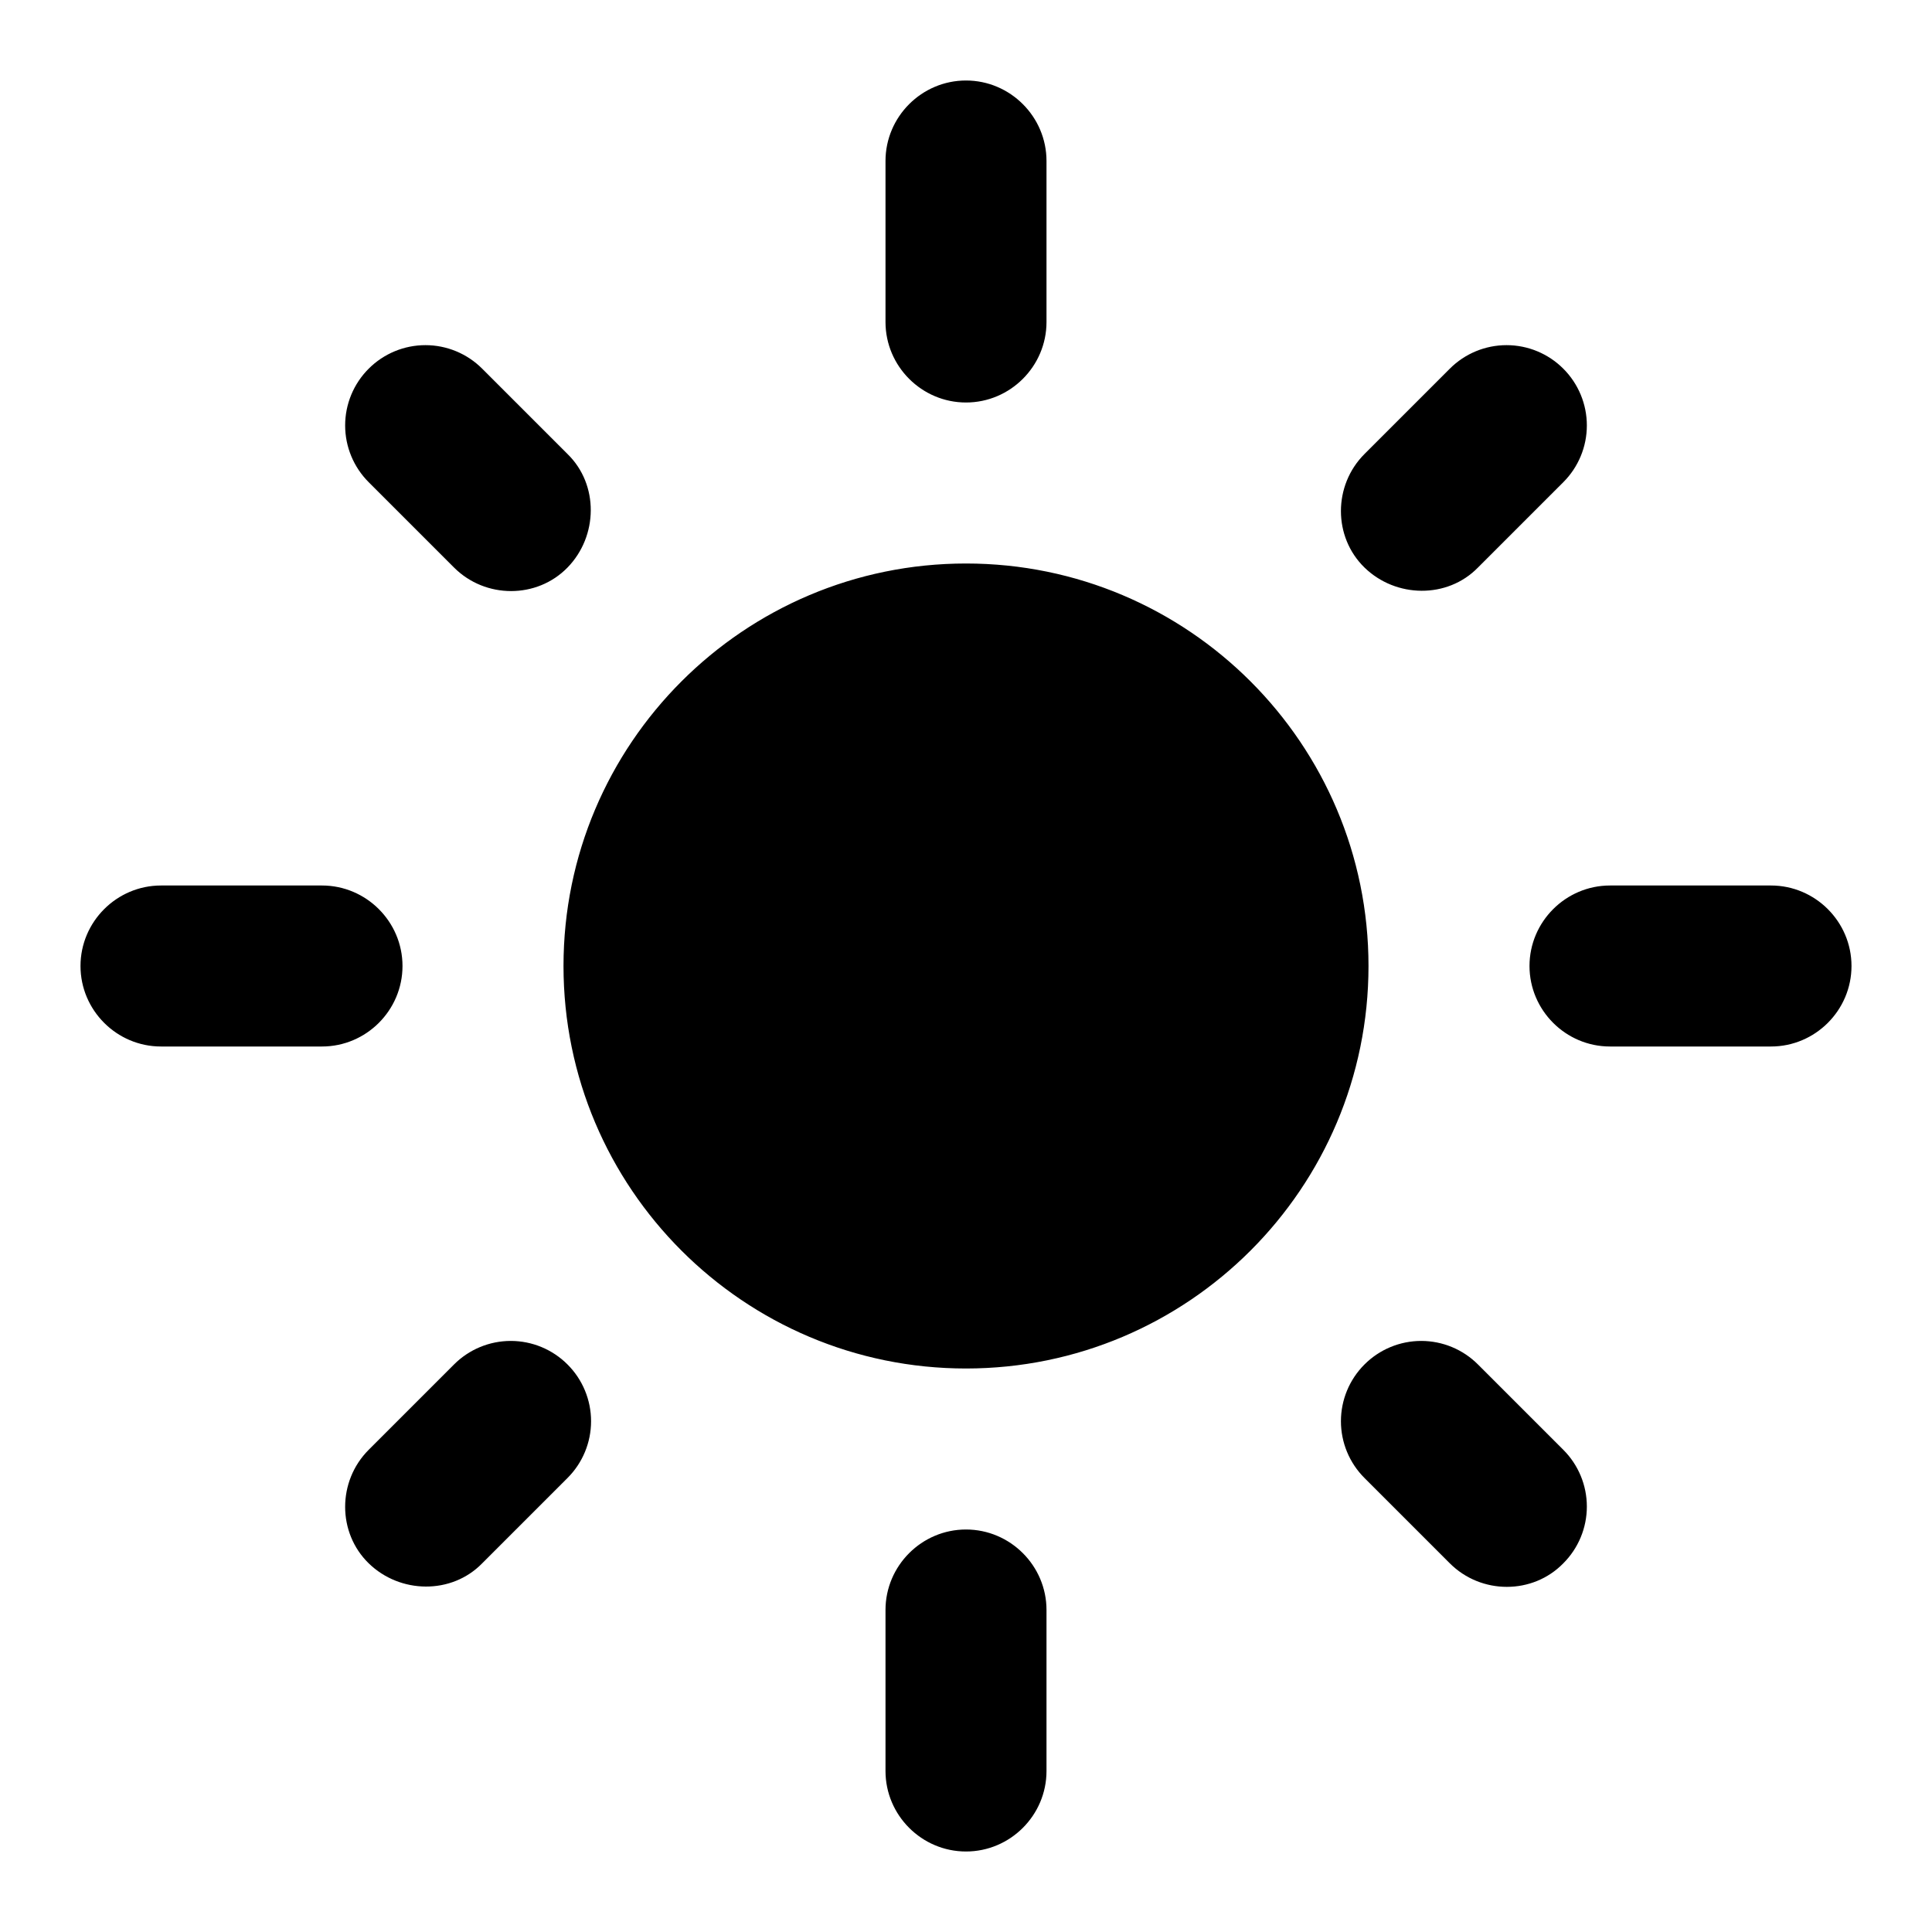
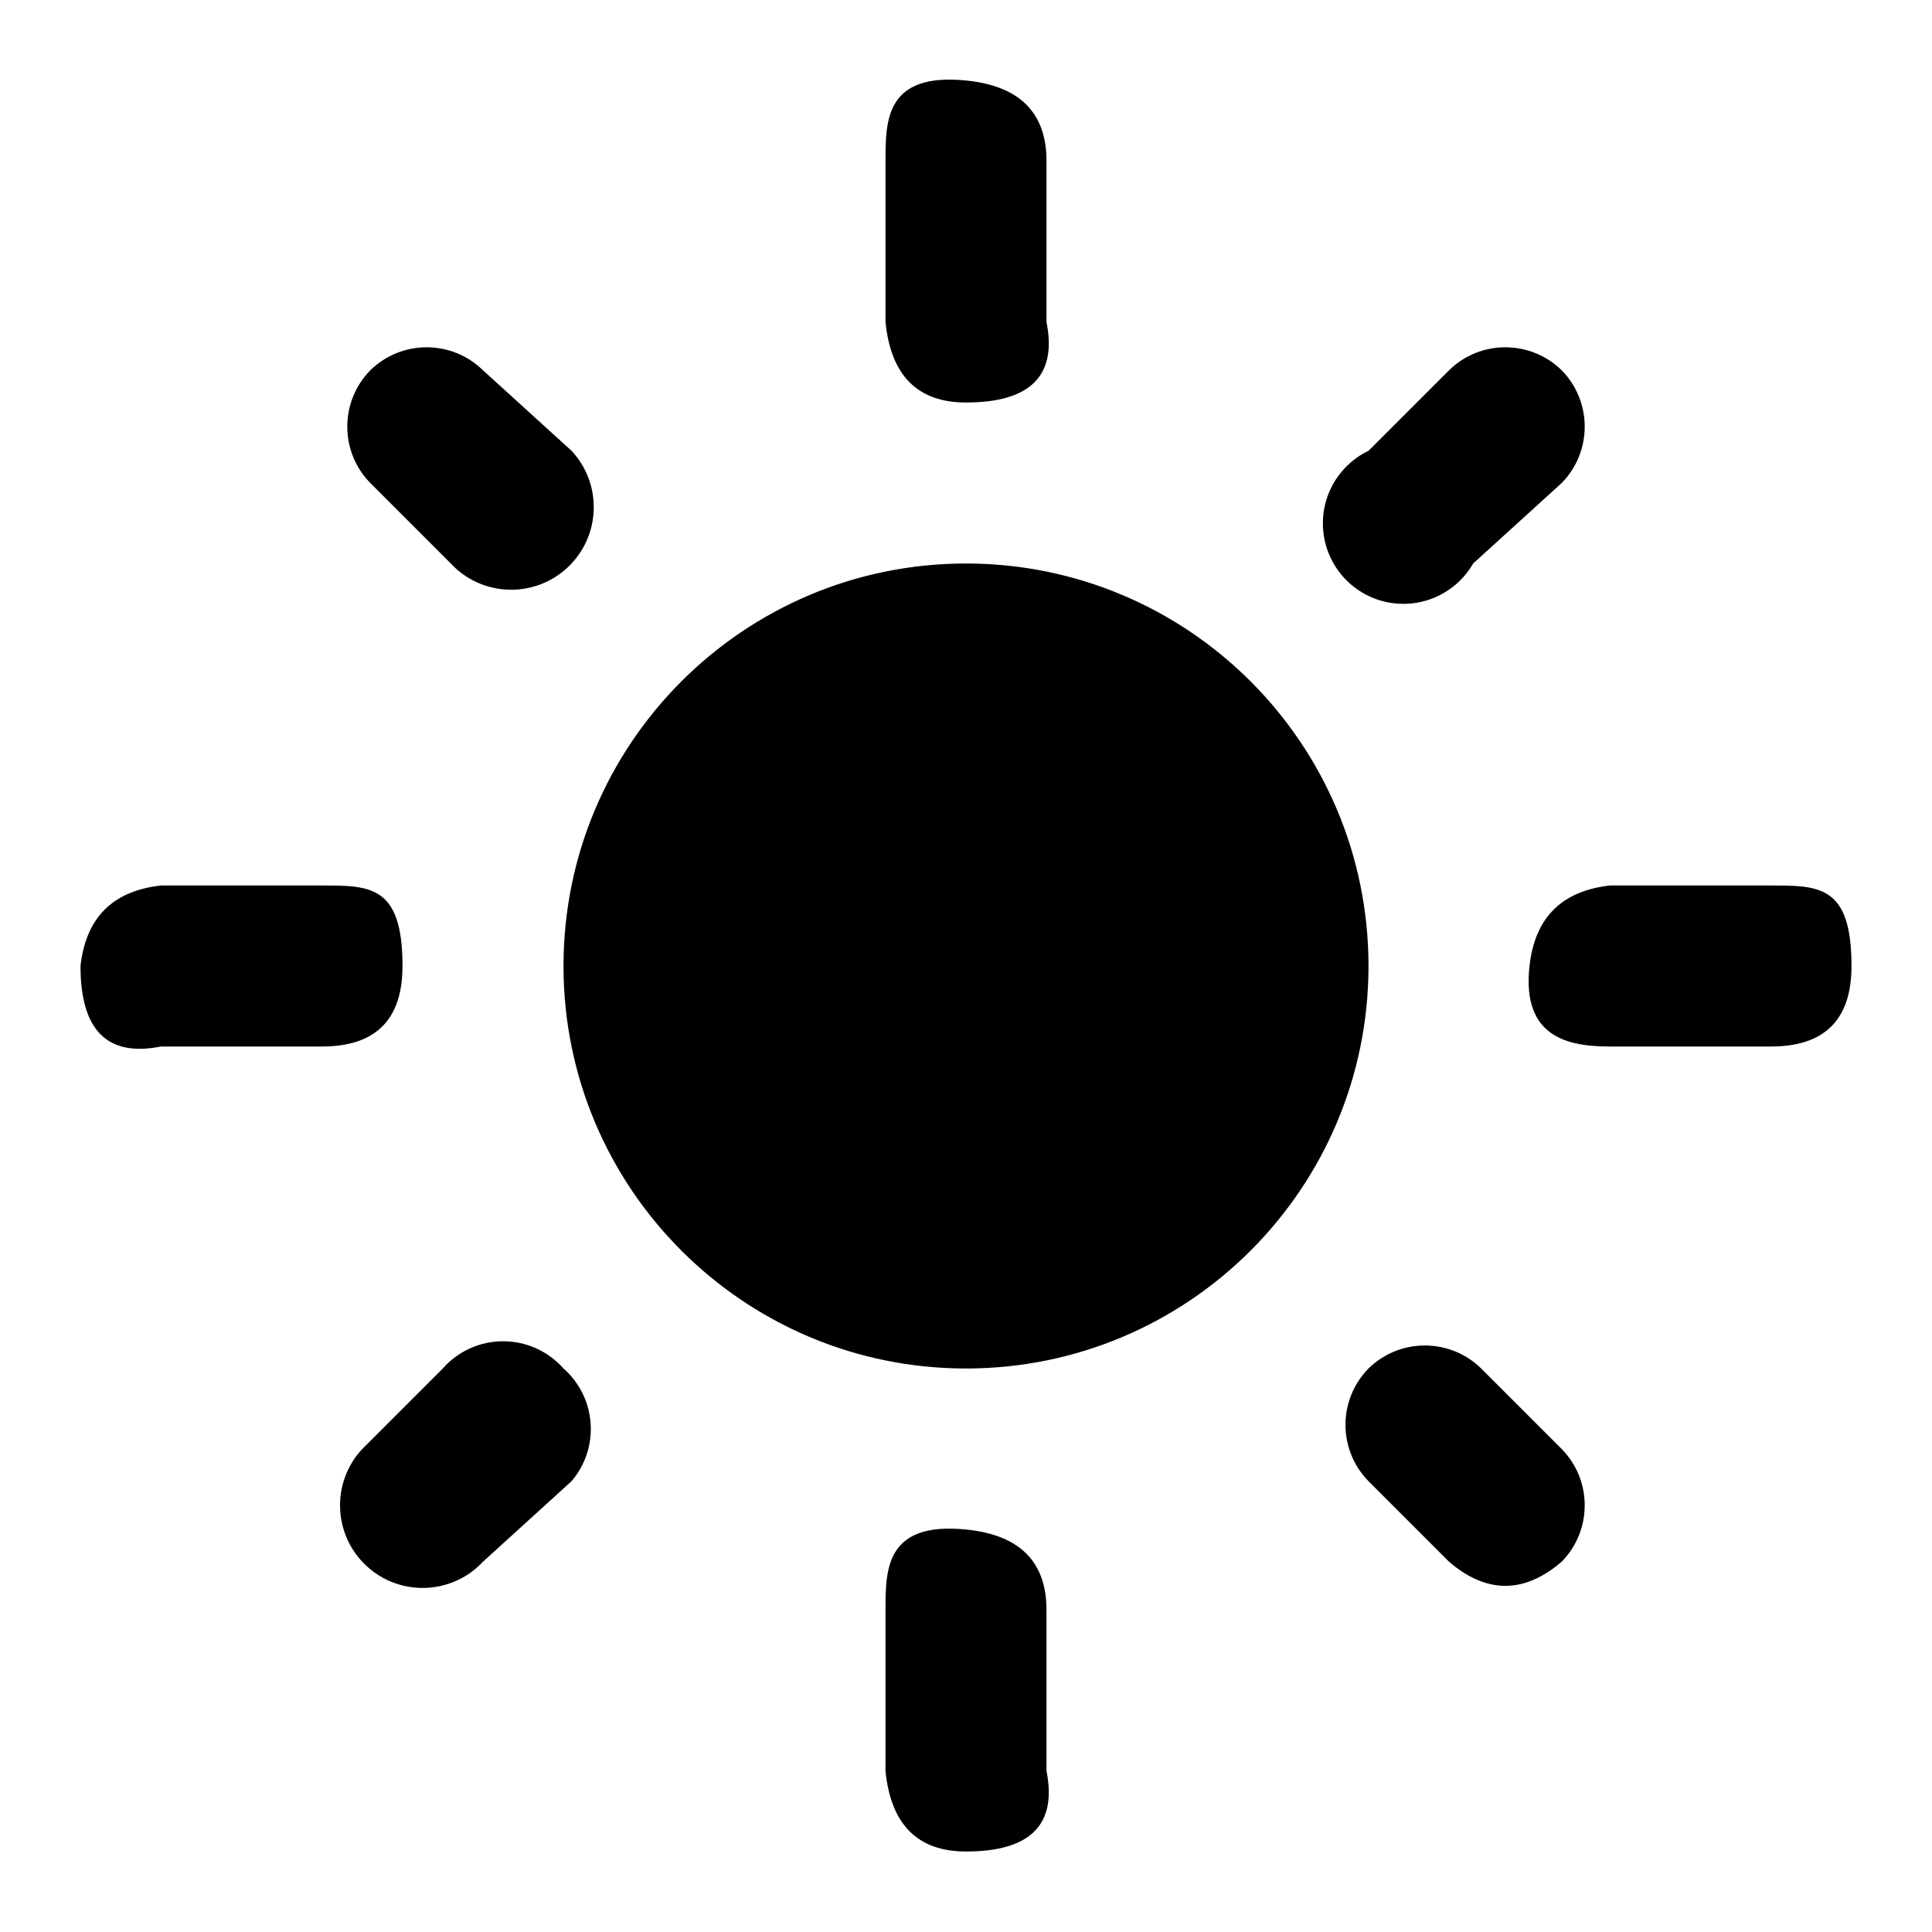
- <svg xmlns="http://www.w3.org/2000/svg" height="24" width="24">
-   <path d="M12 7c-2.76 0-5 2.24-5 5s2.24 5 5 5 5-2.24 5-5-2.24-5-5-5zM2 13h2c.55 0 1-.45 1-1s-.45-1-1-1H2c-.55 0-1 .45-1 1s.45 1 1 1zm18 0h2c.55 0 1-.45 1-1s-.45-1-1-1h-2c-.55 0-1 .45-1 1s.45 1 1 1zM11 2v2c0 .55.45 1 1 1s1-.45 1-1V2c0-.55-.45-1-1-1s-1 .45-1 1zm0 18v2c0 .55.45 1 1 1s1-.45 1-1v-2c0-.55-.45-1-1-1s-1 .45-1 1zM5.99 4.58a.996.996 0 00-1.41 0 .996.996 0 000 1.41l1.06 1.06c.39.39 1.03.39 1.41 0s.39-1.03 0-1.41L5.99 4.58zm12.37 12.37a.996.996 0 00-1.41 0 .996.996 0 000 1.41l1.06 1.06c.39.39 1.03.39 1.41 0a.996.996 0 000-1.41l-1.06-1.06zm1.06-10.96a.996.996 0 000-1.41.996.996 0 00-1.41 0l-1.06 1.06c-.39.39-.39 1.03 0 1.41s1.03.39 1.41 0l1.06-1.06zM7.05 18.36a.996.996 0 000-1.41.996.996 0 00-1.41 0l-1.06 1.06c-.39.39-.39 1.03 0 1.41s1.03.39 1.41 0l1.06-1.06z" />
+ <svg xmlns="http://www.w3.org/2000/svg" width="24" height="24">
+   <path d="M12 7a5 5 0 1 0 0 10 5 5 0 0 0 0-10M2 13h2q1 0 1-1c0-1-.4-1-1-1H2q-.9.1-1 1 0 1.2 1 1m18 0h2q1 0 1-1c0-1-.4-1-1-1h-2q-.9.1-1 1c-.1.9.5 1 1 1M11 2v2q.1 1 1 1 1.2 0 1-1V2q0-.9-1-1c-1-.1-1 .5-1 1m0 18v2q.1 1 1 1 1.2 0 1-1v-2q0-.9-1-1c-1-.1-1 .5-1 1M6 4.6a1 1 0 0 0-1.4 0 1 1 0 0 0 0 1.4l1 1a1 1 0 1 0 1.5-1.4zM18.4 17a1 1 0 0 0-1.4 0 1 1 0 0 0 0 1.4l1 1q.7.6 1.4 0a1 1 0 0 0 0-1.4zm1-11a1 1 0 0 0 0-1.4 1 1 0 0 0-1.4 0l-1 1A1 1 0 1 0 18.3 7zM7.1 18.4A1 1 0 0 0 7 17a1 1 0 0 0-1.5 0l-1 1A1 1 0 1 0 6 19.4z" />
</svg>
